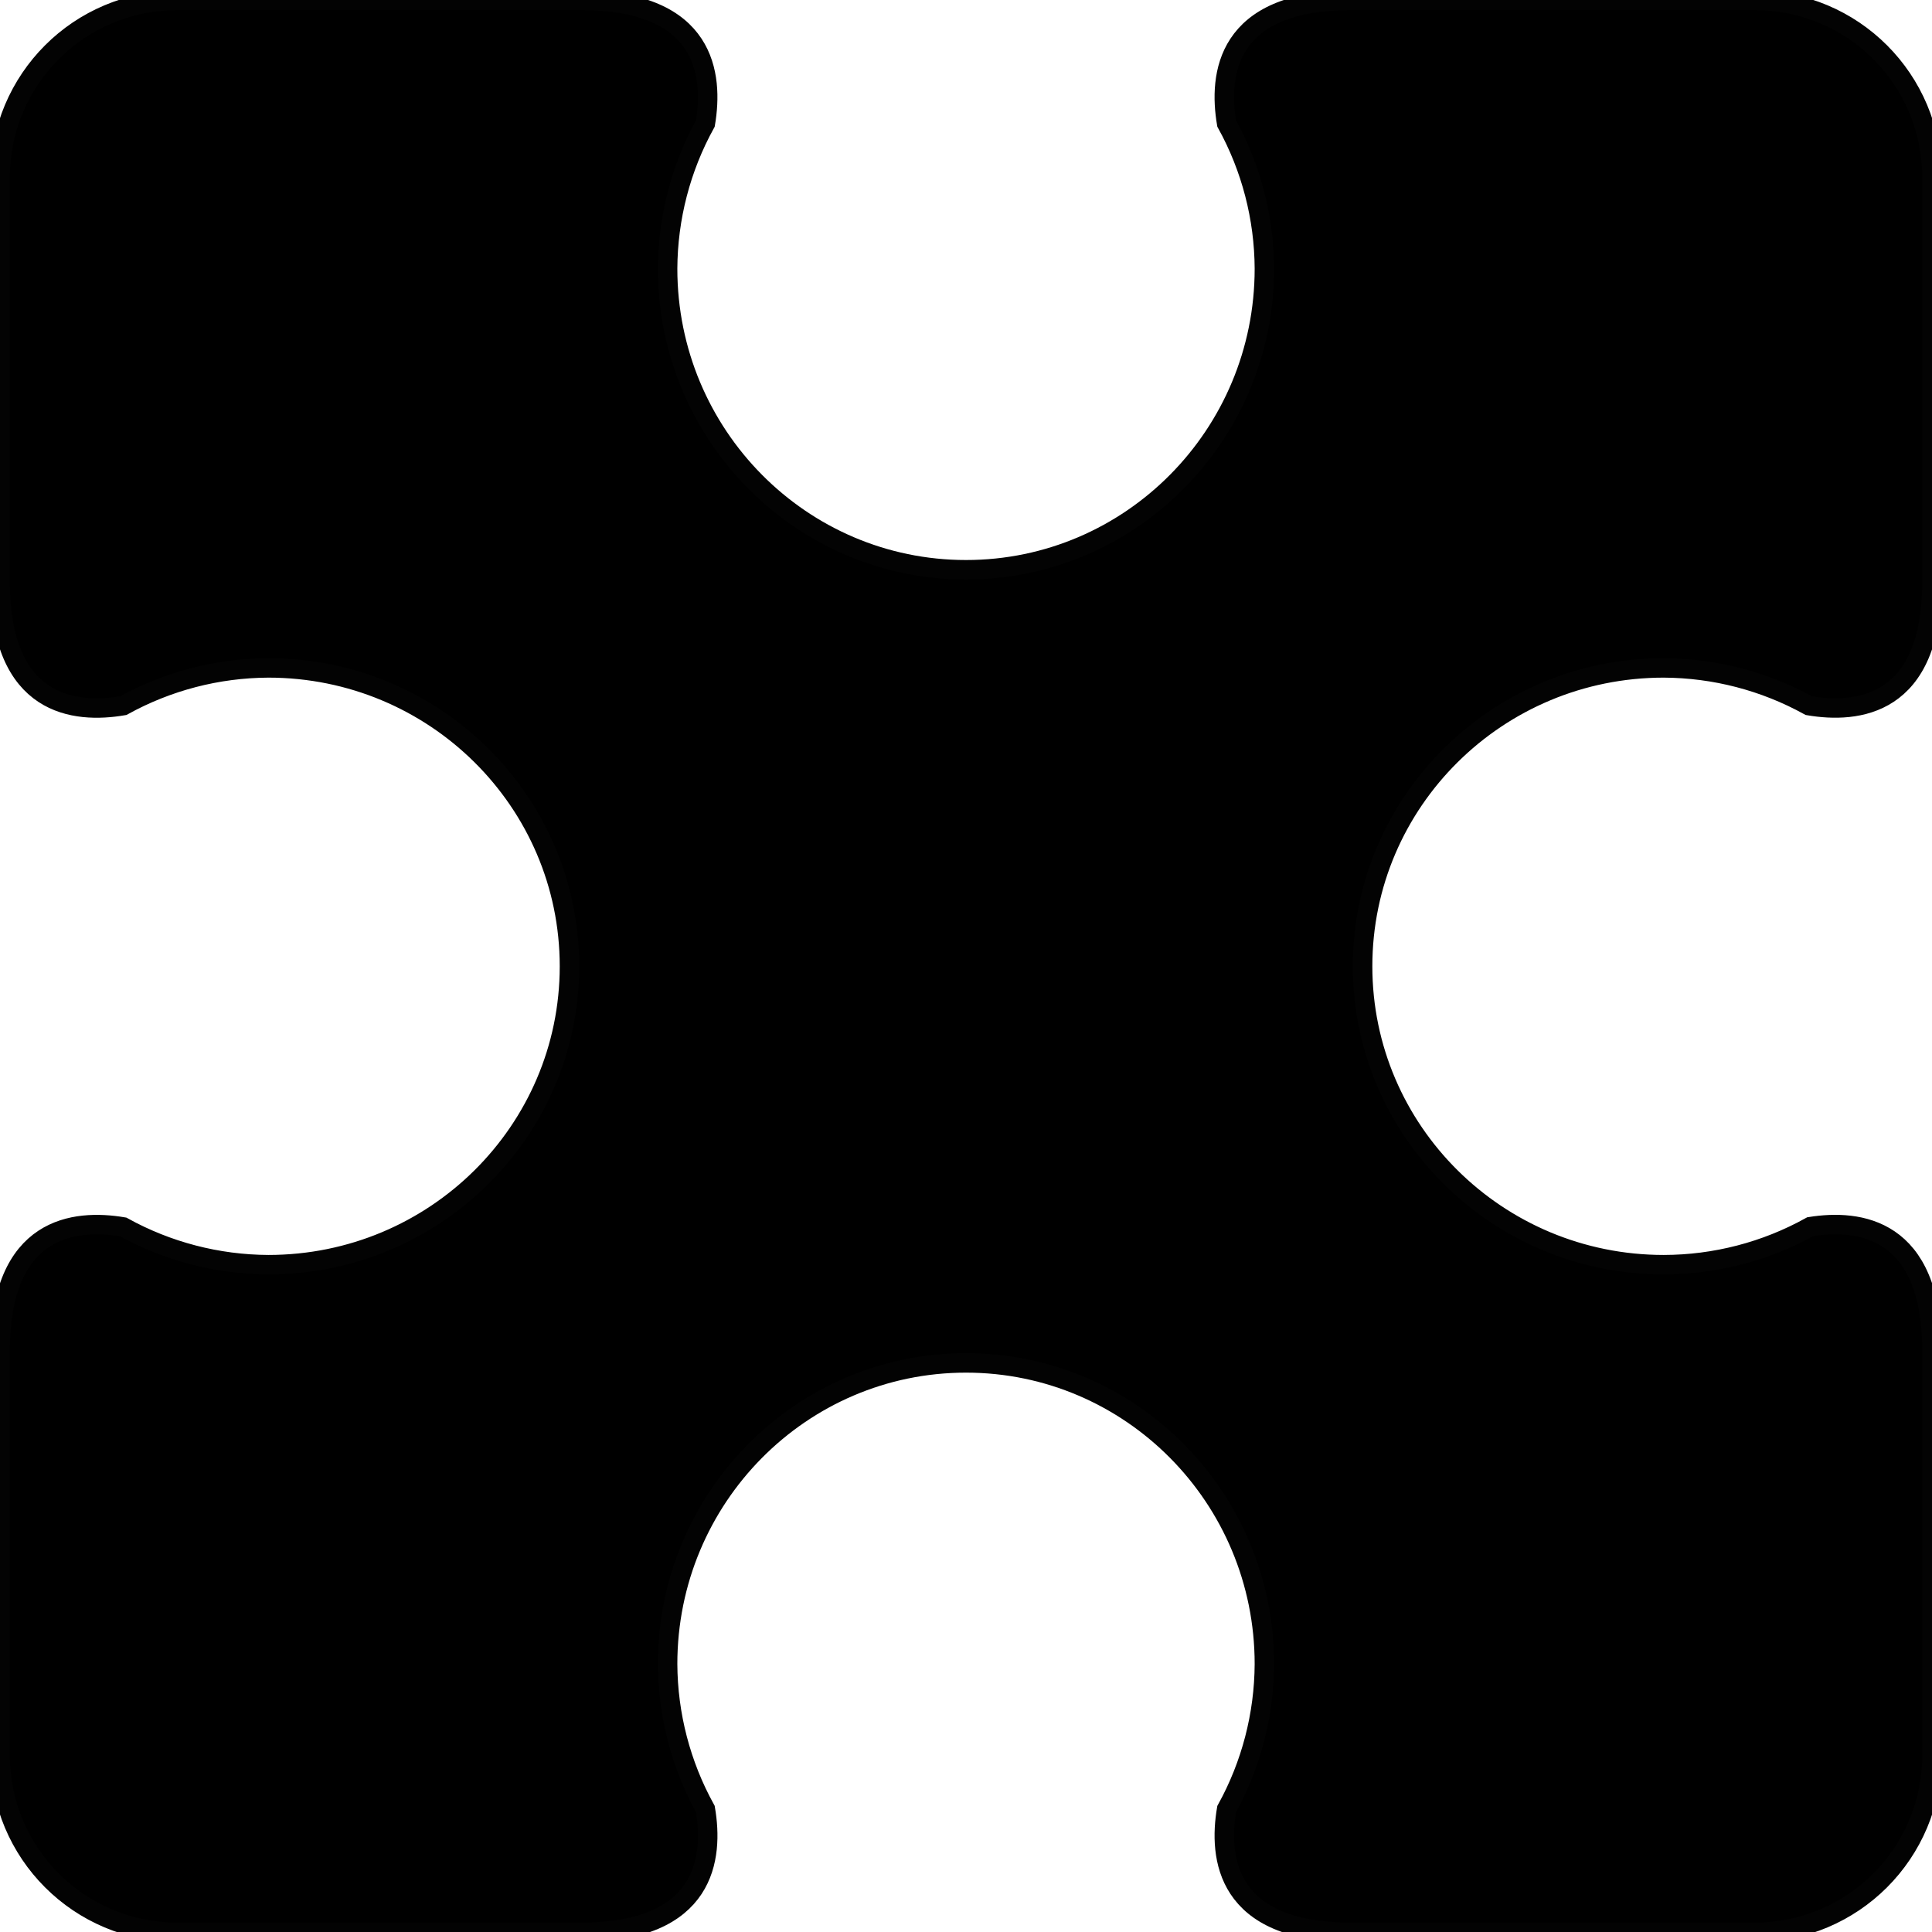
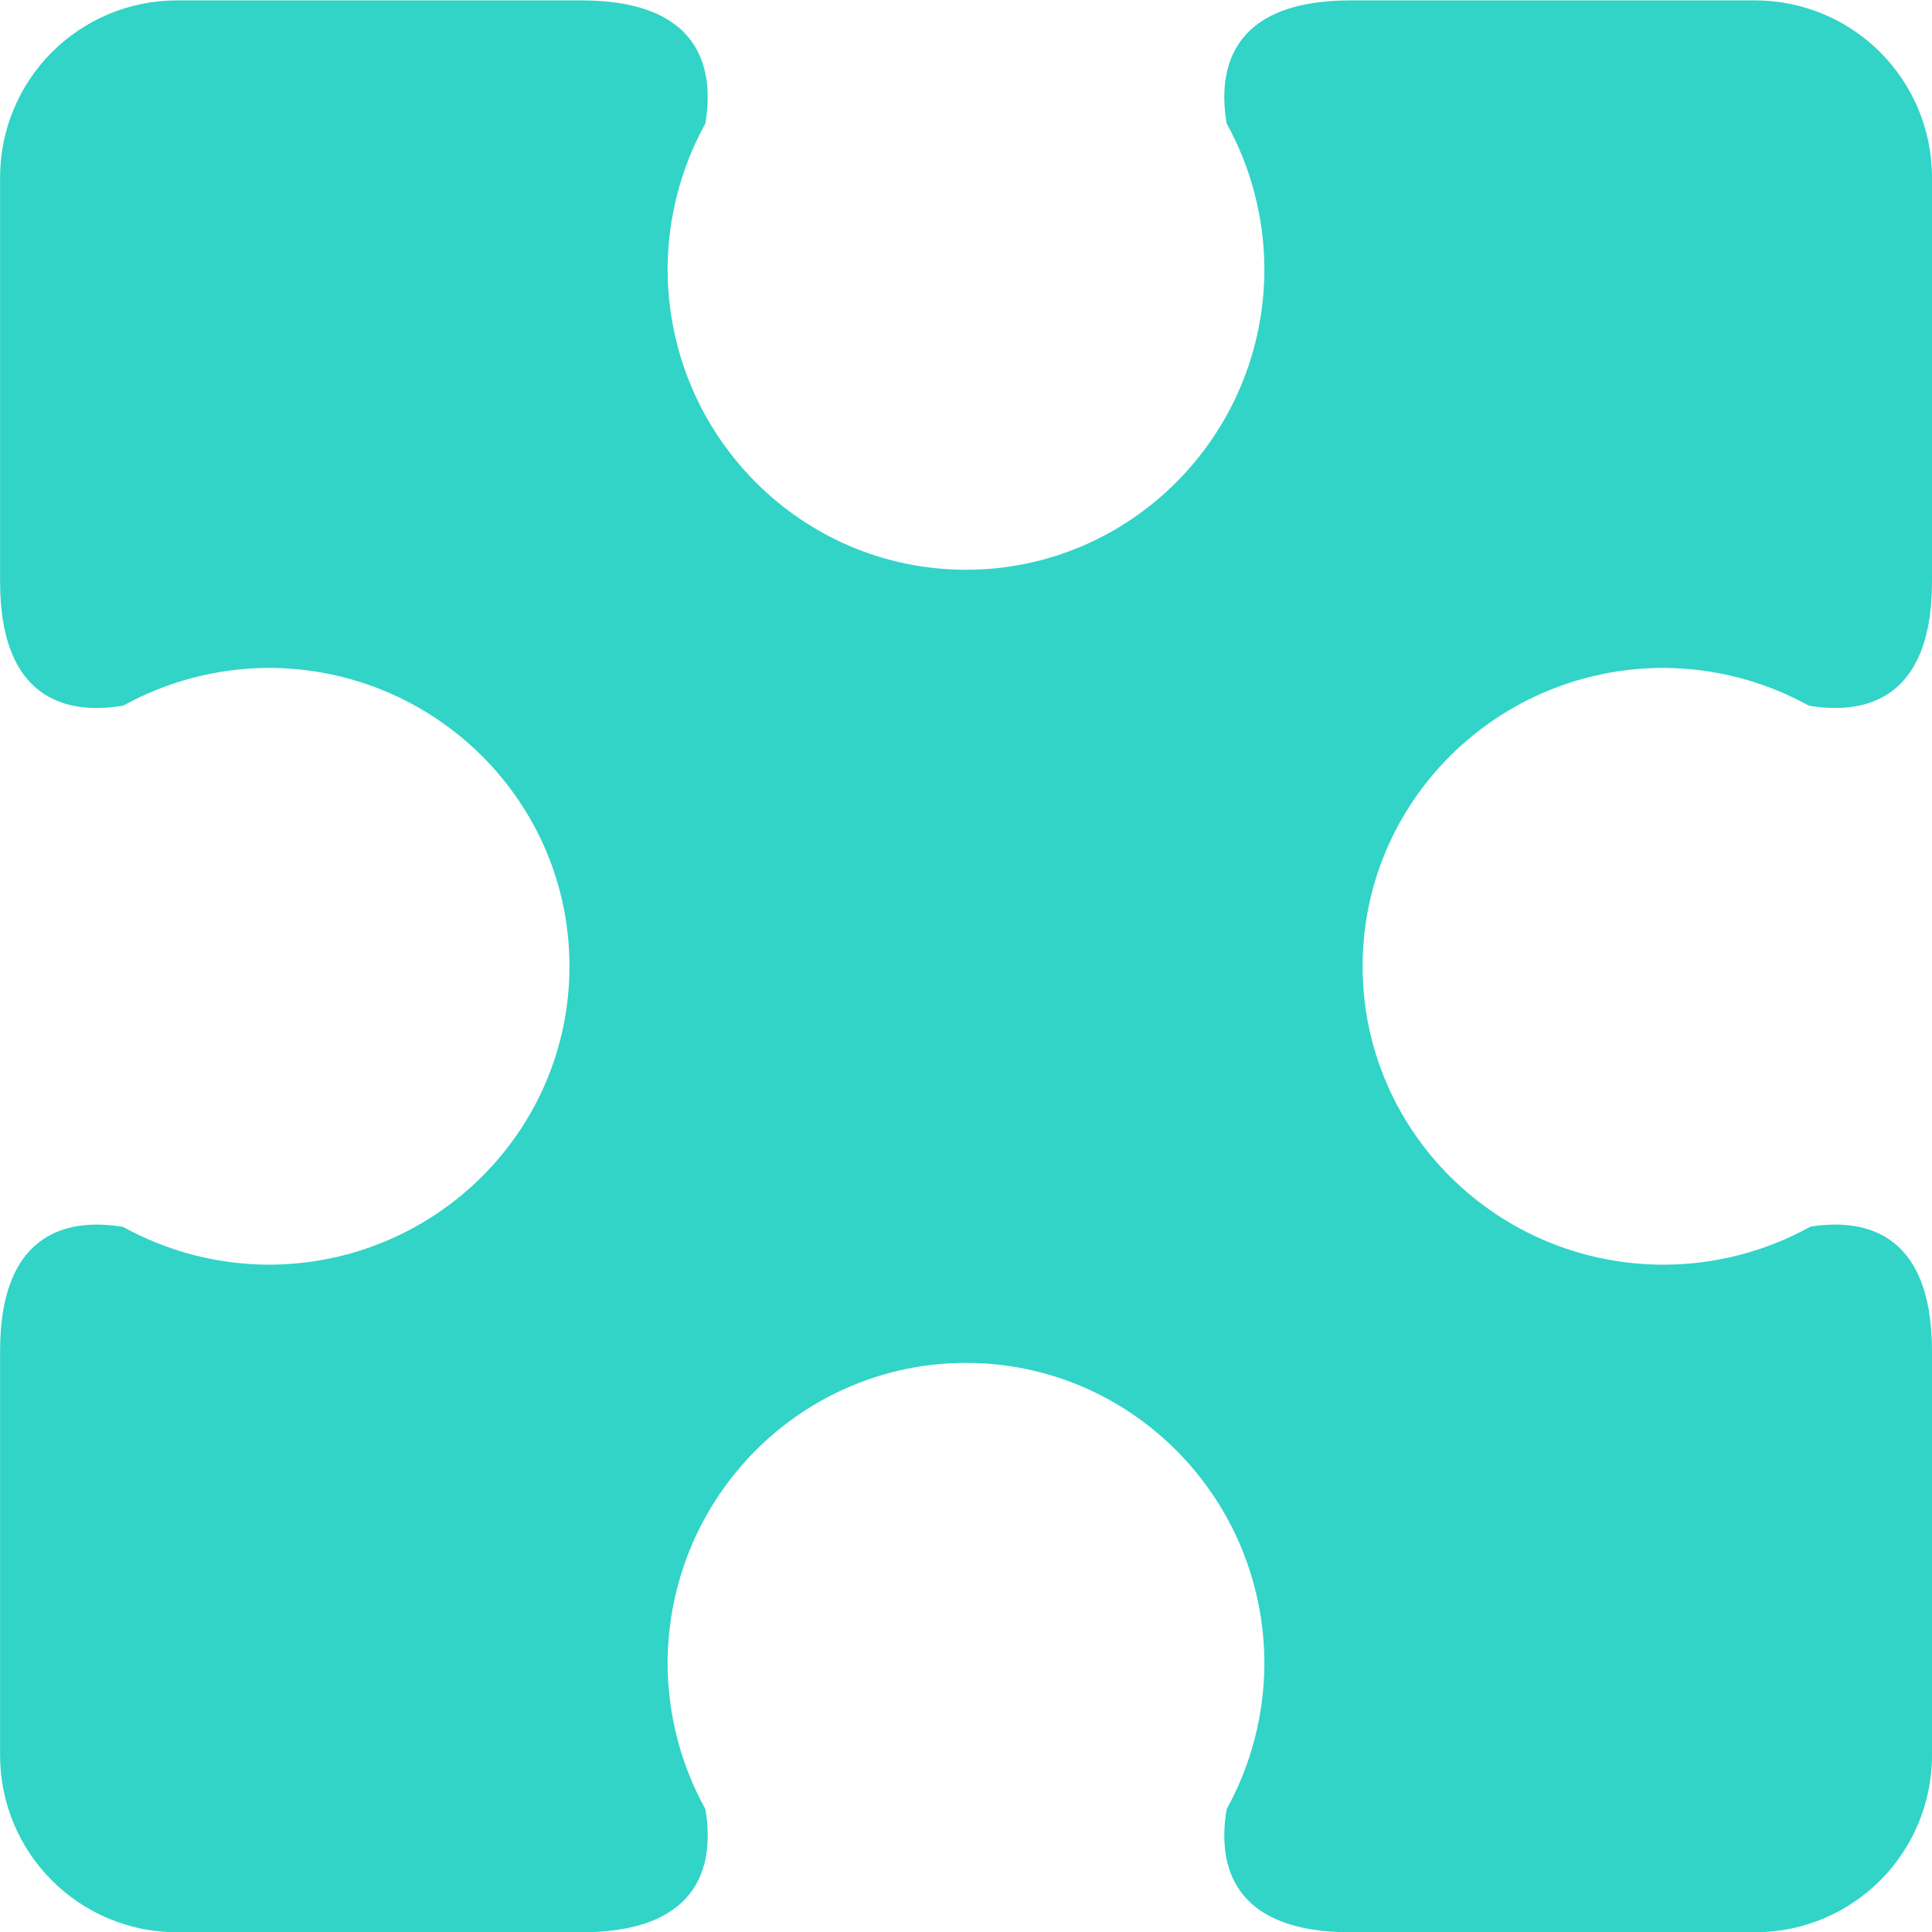
- <svg xmlns="http://www.w3.org/2000/svg" width="26.3mm" height="26.3mm" version="1.1" viewBox="0 0 26.3 26.3">
+ <svg xmlns="http://www.w3.org/2000/svg" version="1.1" viewBox="0 0 26.3 26.3">
  <g transform="translate(-93.262 -130.3)">
-     <path d="m109.96 131.98a4.062 4.099 0 0 1 0.514 1.977 4.062 4.099 0 0 1-4.062 4.099 4.062 4.099 0 0 1-4.062-4.099 4.062 4.099 0 0 1 0.514-1.976c0.11-0.652 0.019-1.676-1.693-1.676h-5.494c-1.337 0-2.414 1.077-2.414 2.414v5.494c0 1.713 1.024 1.804 1.676 1.693a4.099 4.062 0 0 1 1.976-0.514 4.099 4.062 0 0 1 4.099 4.062 4.099 4.062 0 0 1-4.099 4.062 4.099 4.062 0 0 1-1.977-0.514c-0.653-0.11-1.675-0.018-1.675 1.693v5.495c0 1.337 1.077 2.414 2.414 2.414h5.494c1.713 0 1.804-1.024 1.693-1.677a4.062 4.099 0 0 1-0.514-1.975 4.062 4.099 0 0 1 4.062-4.099 4.062 4.099 0 0 1 4.062 4.099 4.062 4.099 0 0 1-0.514 1.976c-0.11 0.652-0.019 1.676 1.693 1.676h5.495c1.337 0 2.414-1.077 2.414-2.414v-5.495c0-1.694-1.001-1.801-1.655-1.697a4.099 4.062 0 0 1-1.997 0.518 4.099 4.062 0 0 1-4.099-4.062 4.099 4.062 0 0 1 4.099-4.062 4.099 4.062 0 0 1 1.976 0.514c0.652 0.11 1.676 0.019 1.676-1.693v-5.494c0-1.337-1.077-2.414-2.414-2.414h-5.495c-1.712 0-1.803 1.023-1.693 1.675z" stroke="#030303" stroke-linecap="round" stroke-width=".265" />
+     <path fill="#31d4c7" d="m109.96 131.98a4.062 4.099 0 0 1 0.514 1.977 4.062 4.099 0 0 1-4.062 4.099 4.062 4.099 0 0 1-4.062-4.099 4.062 4.099 0 0 1 0.514-1.976c0.11-0.652 0.019-1.676-1.693-1.676h-5.494c-1.337 0-2.414 1.077-2.414 2.414v5.494c0 1.713 1.024 1.804 1.676 1.693a4.099 4.062 0 0 1 1.976-0.514 4.099 4.062 0 0 1 4.099 4.062 4.099 4.062 0 0 1-4.099 4.062 4.099 4.062 0 0 1-1.977-0.514c-0.653-0.11-1.675-0.018-1.675 1.693v5.495c0 1.337 1.077 2.414 2.414 2.414h5.494c1.713 0 1.804-1.024 1.693-1.677a4.062 4.099 0 0 1-0.514-1.975 4.062 4.099 0 0 1 4.062-4.099 4.062 4.099 0 0 1 4.062 4.099 4.062 4.099 0 0 1-0.514 1.976c-0.11 0.652-0.019 1.676 1.693 1.676h5.495c1.337 0 2.414-1.077 2.414-2.414v-5.495c0-1.694-1.001-1.801-1.655-1.697a4.099 4.062 0 0 1-1.997 0.518 4.099 4.062 0 0 1-4.099-4.062 4.099 4.062 0 0 1 4.099-4.062 4.099 4.062 0 0 1 1.976 0.514c0.652 0.11 1.676 0.019 1.676-1.693v-5.494c0-1.337-1.077-2.414-2.414-2.414h-5.495c-1.712 0-1.803 1.023-1.693 1.675z" stroke-linecap="round" stroke-width=".265" />
  </g>
</svg>
